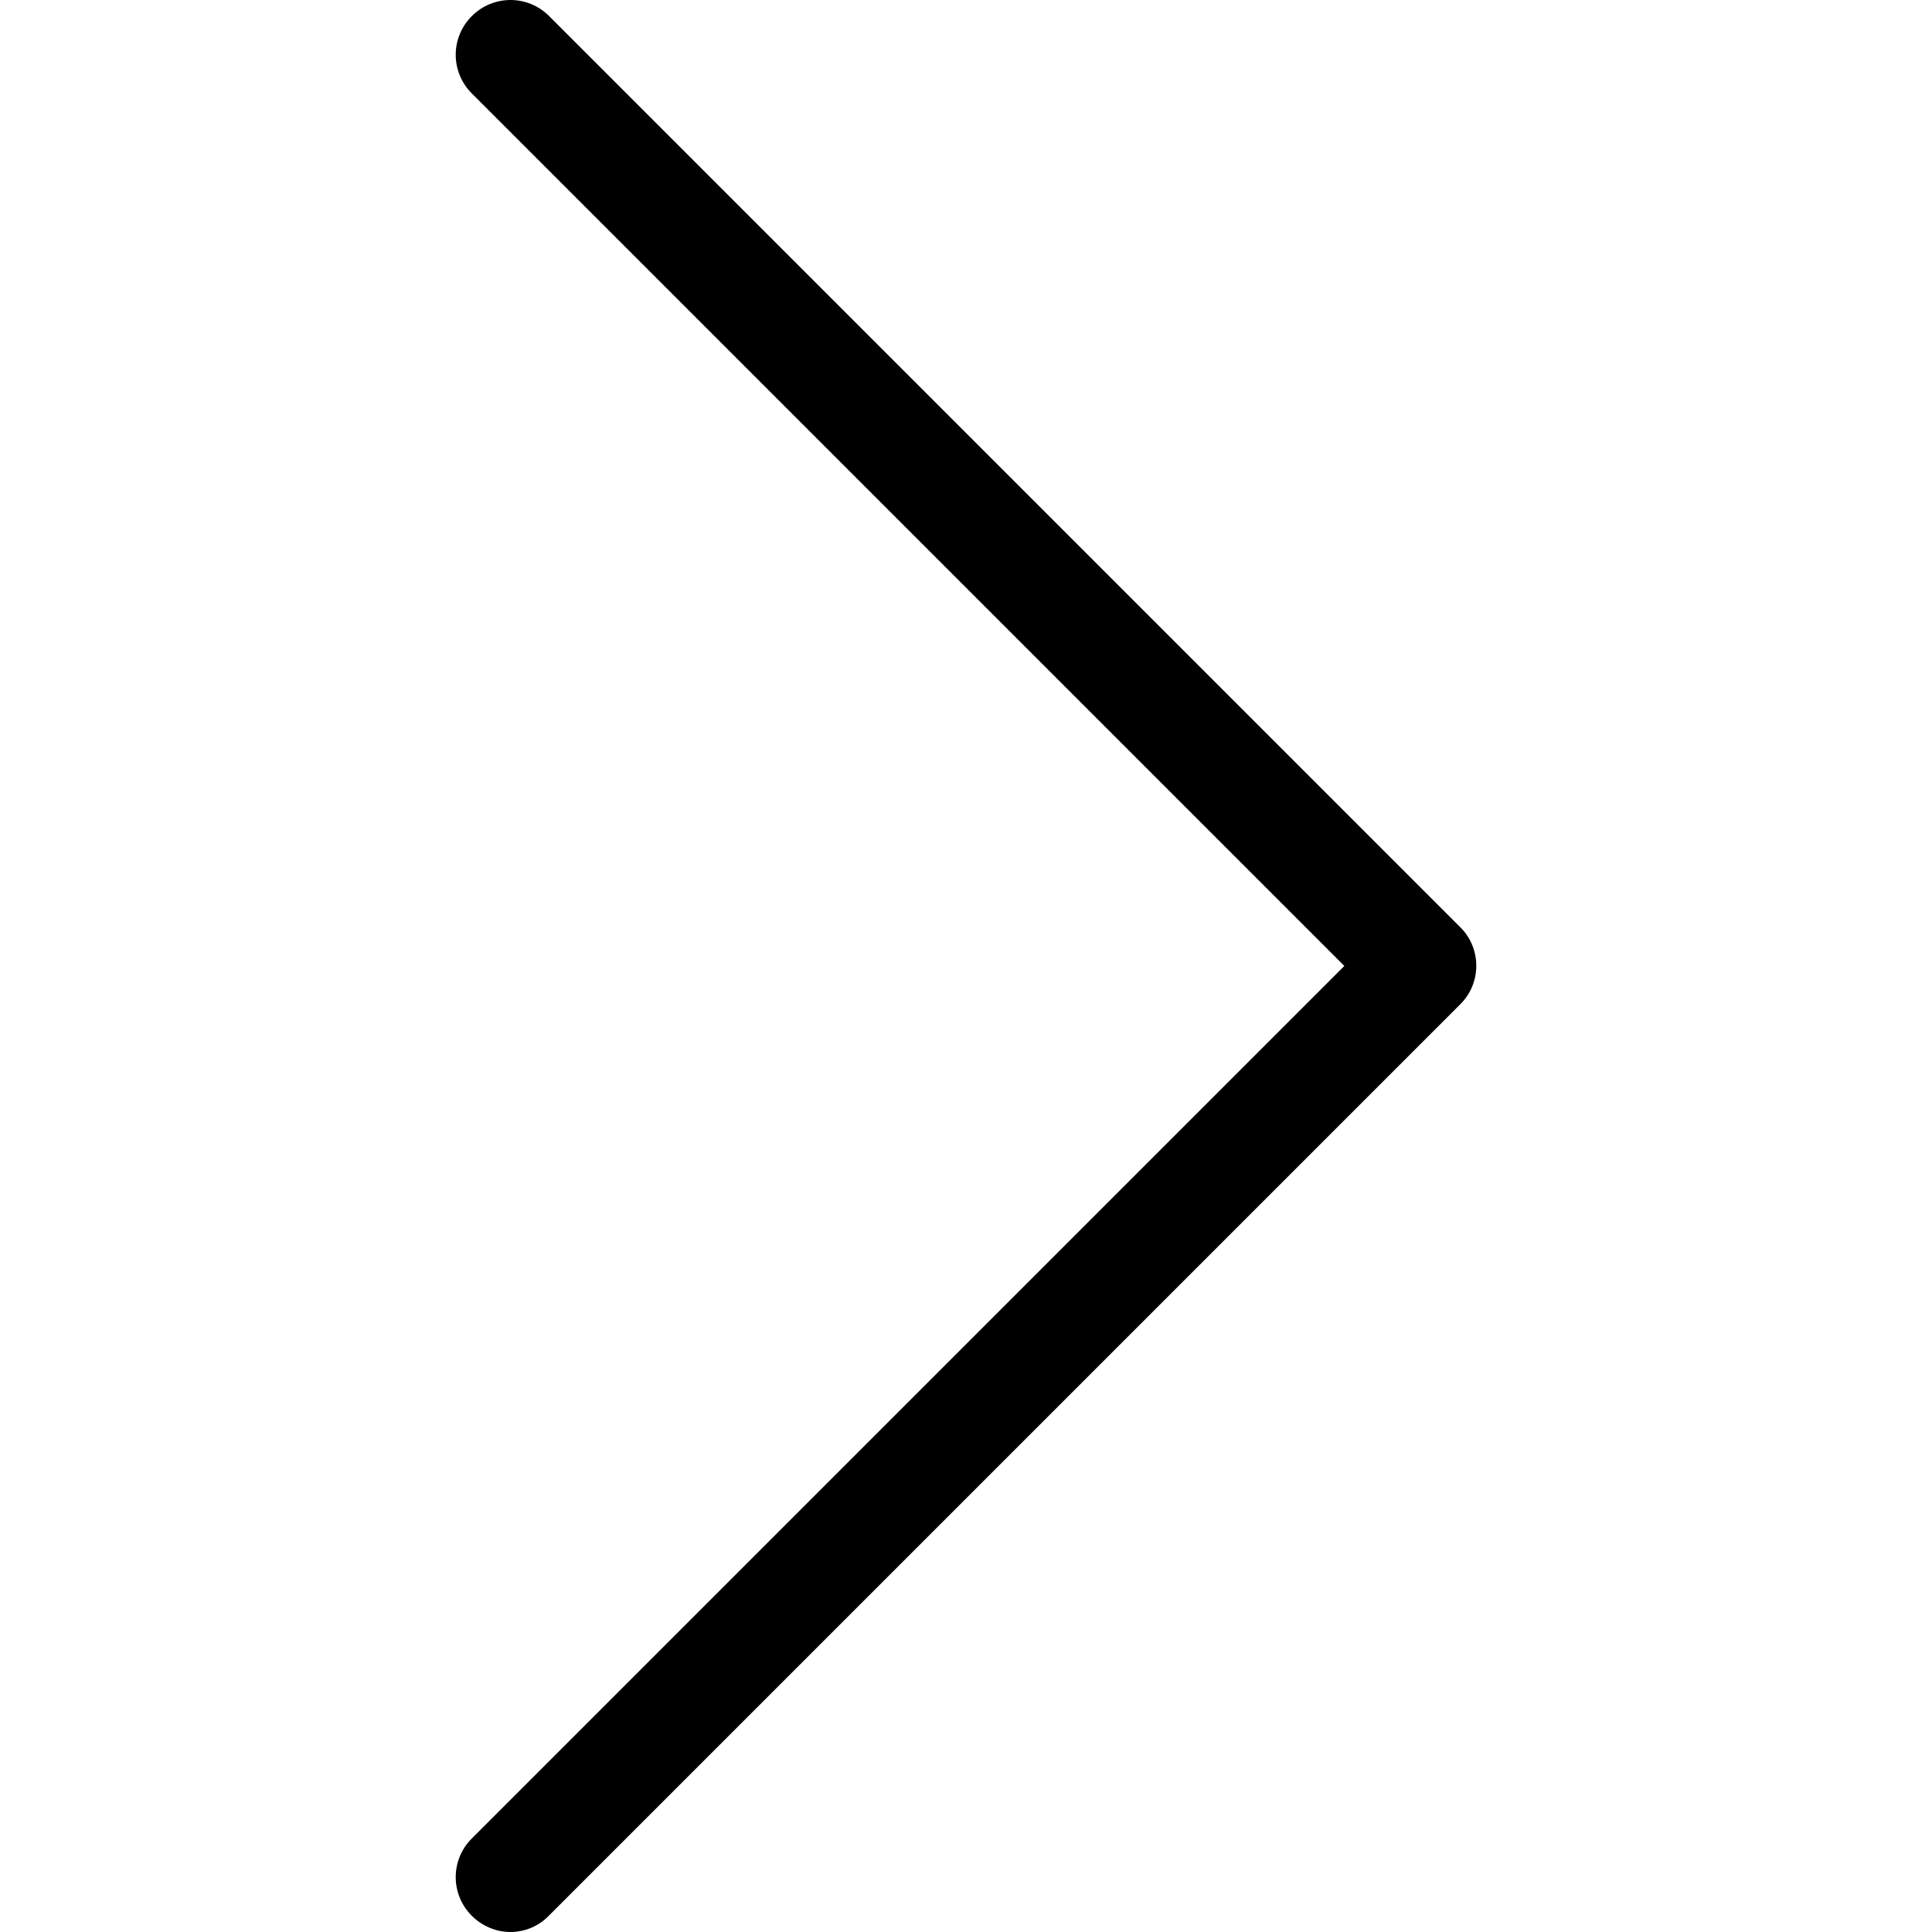
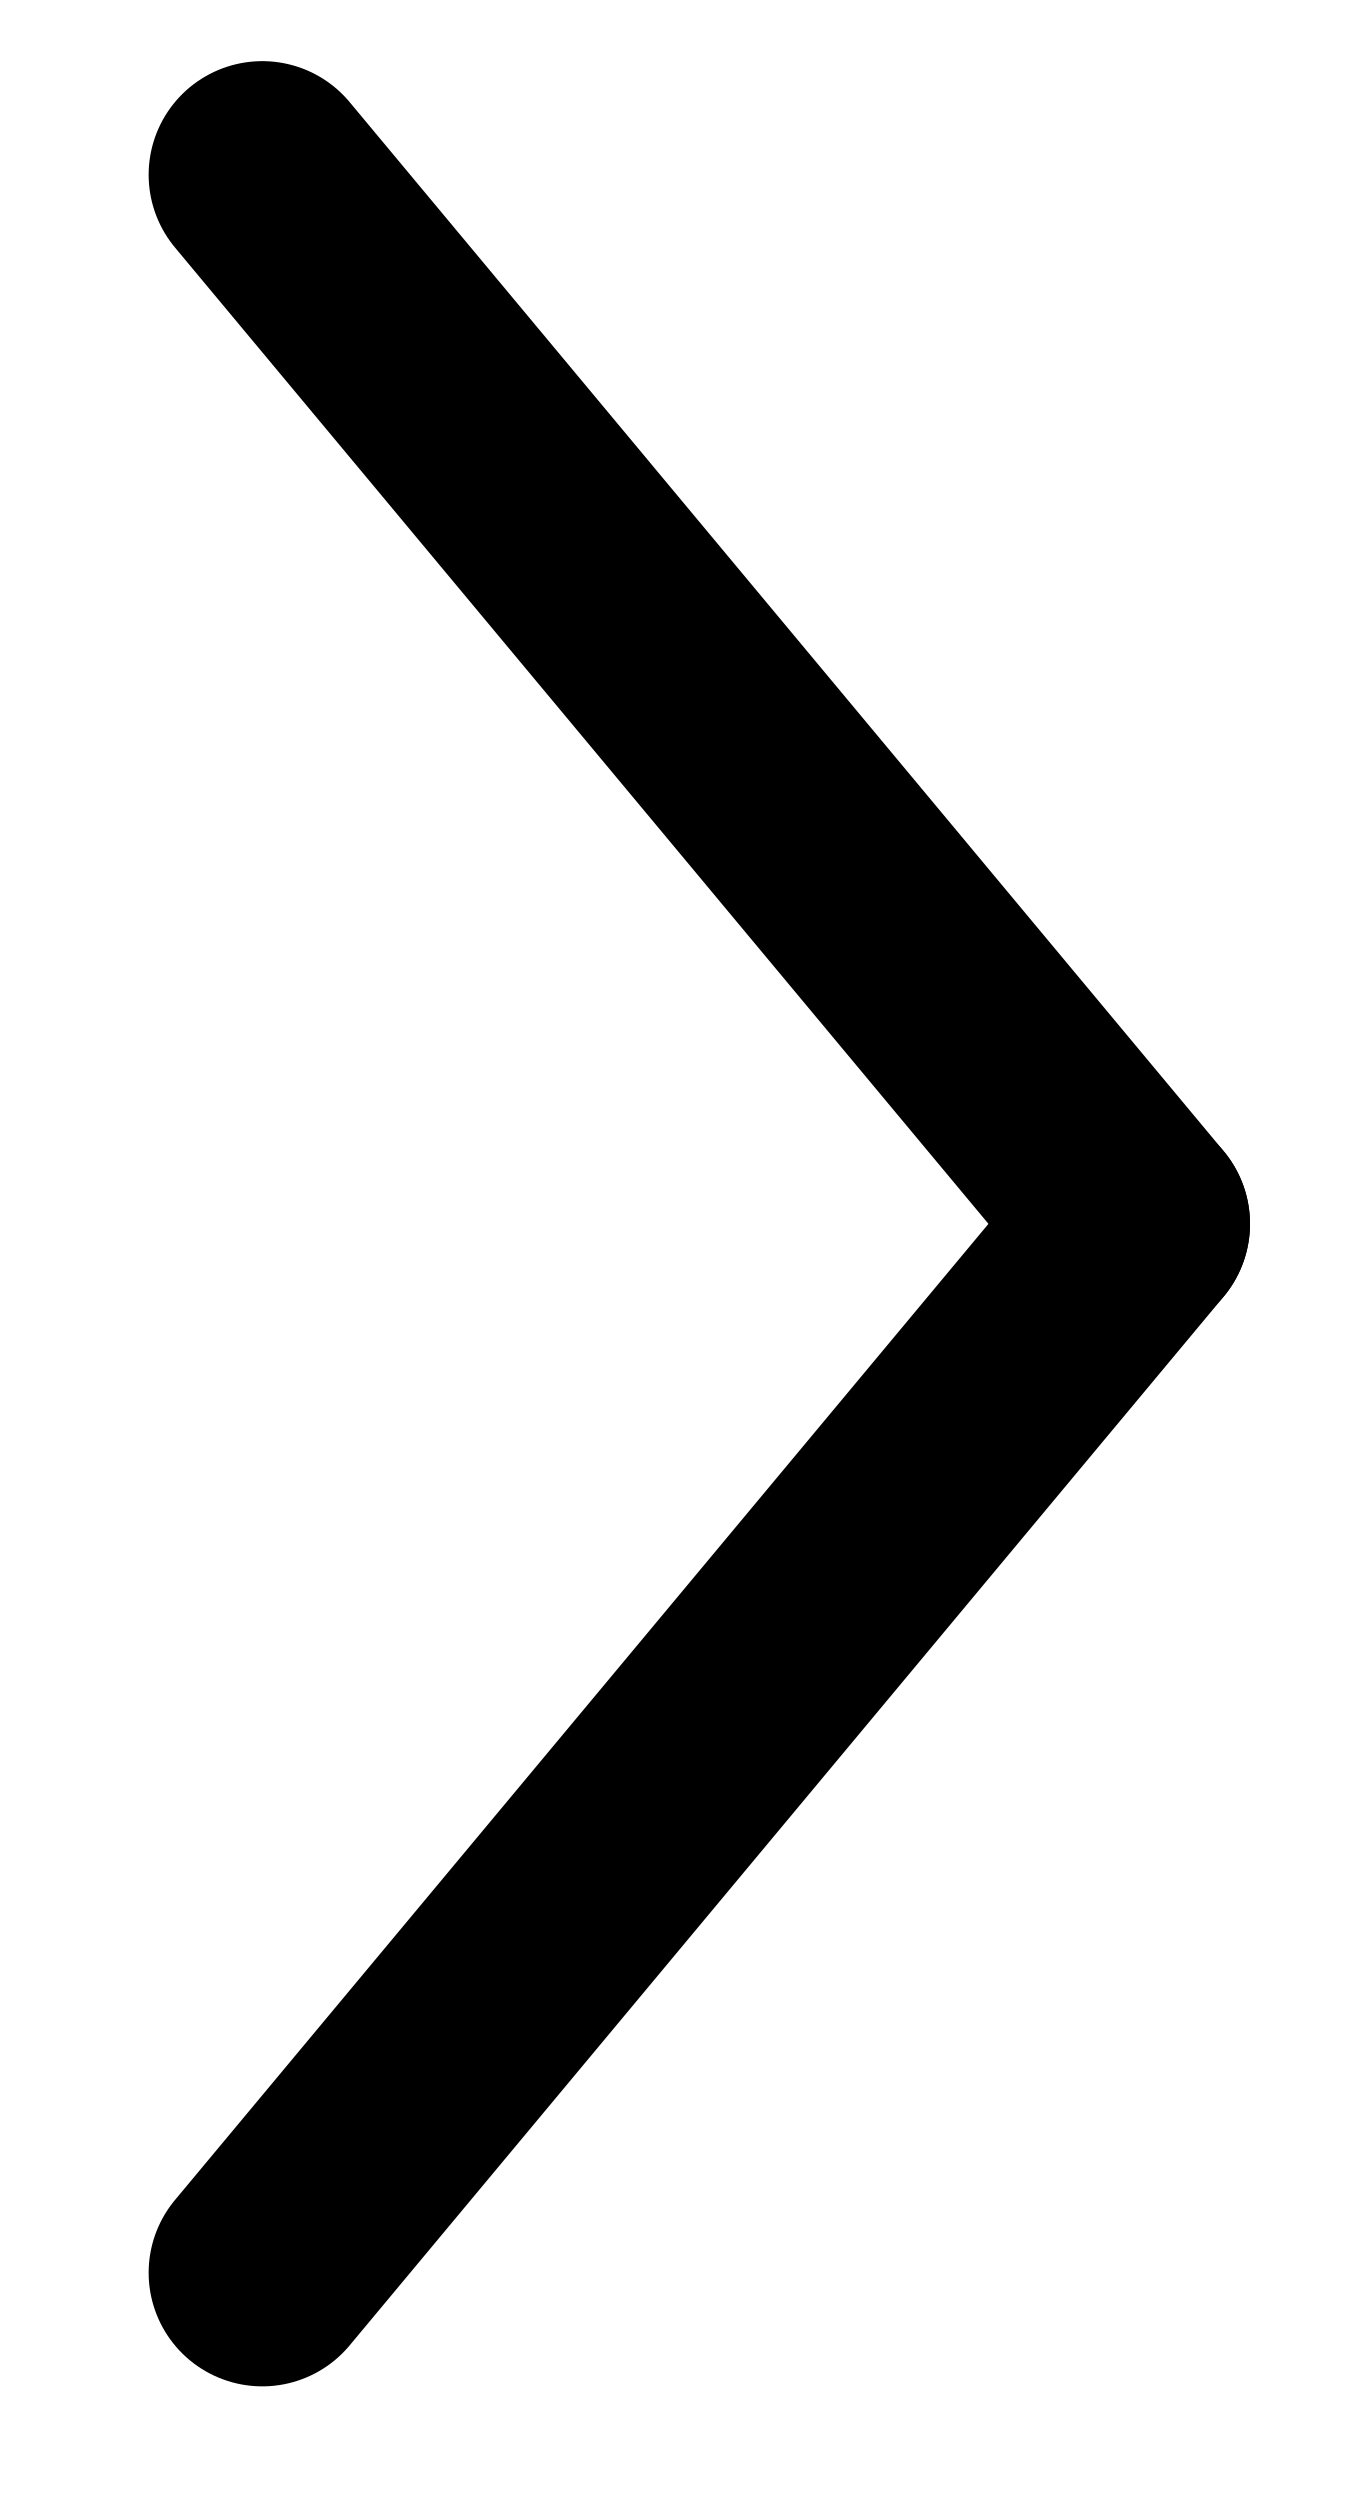
- <svg xmlns="http://www.w3.org/2000/svg" version="1.1" id="Capa_1" x="0px" y="0px" viewBox="0 0 477.175 477.175" style="enable-background:new 0 0 477.175 477.175;" xml:space="preserve">
-   <g>
-     <path d="M360.731,229.075l-225.1-225.1c-5.3-5.3-13.8-5.3-19.1,0s-5.3,13.8,0,19.1l215.5,215.5l-215.5,215.5   c-5.3,5.3-5.3,13.8,0,19.1c2.6,2.6,6.1,4,9.5,4c3.4,0,6.9-1.3,9.5-4l225.1-225.1C365.931,242.875,365.931,234.275,360.731,229.075z   " />
-   </g>
-   <g>
- </g>
-   <g>
- </g>
-   <g>
- </g>
-   <g>
- </g>
-   <g>
- </g>
-   <g>
- </g>
-   <g>
- </g>
-   <g>
- </g>
-   <g>
- </g>
-   <g>
- </g>
-   <g>
- </g>
-   <g>
- </g>
-   <g>
- </g>
-   <g>
- </g>
-   <g>
- </g>
+ <svg xmlns="http://www.w3.org/2000/svg" width="6" height="11" viewBox="0 0 6 11" fill="none">
+   <path d="M1.154 0.769L5 5.385" stroke="black" stroke-linecap="round" />
+   <path d="M5 5.385L1.154 10" stroke="black" stroke-linecap="round" />
</svg>
